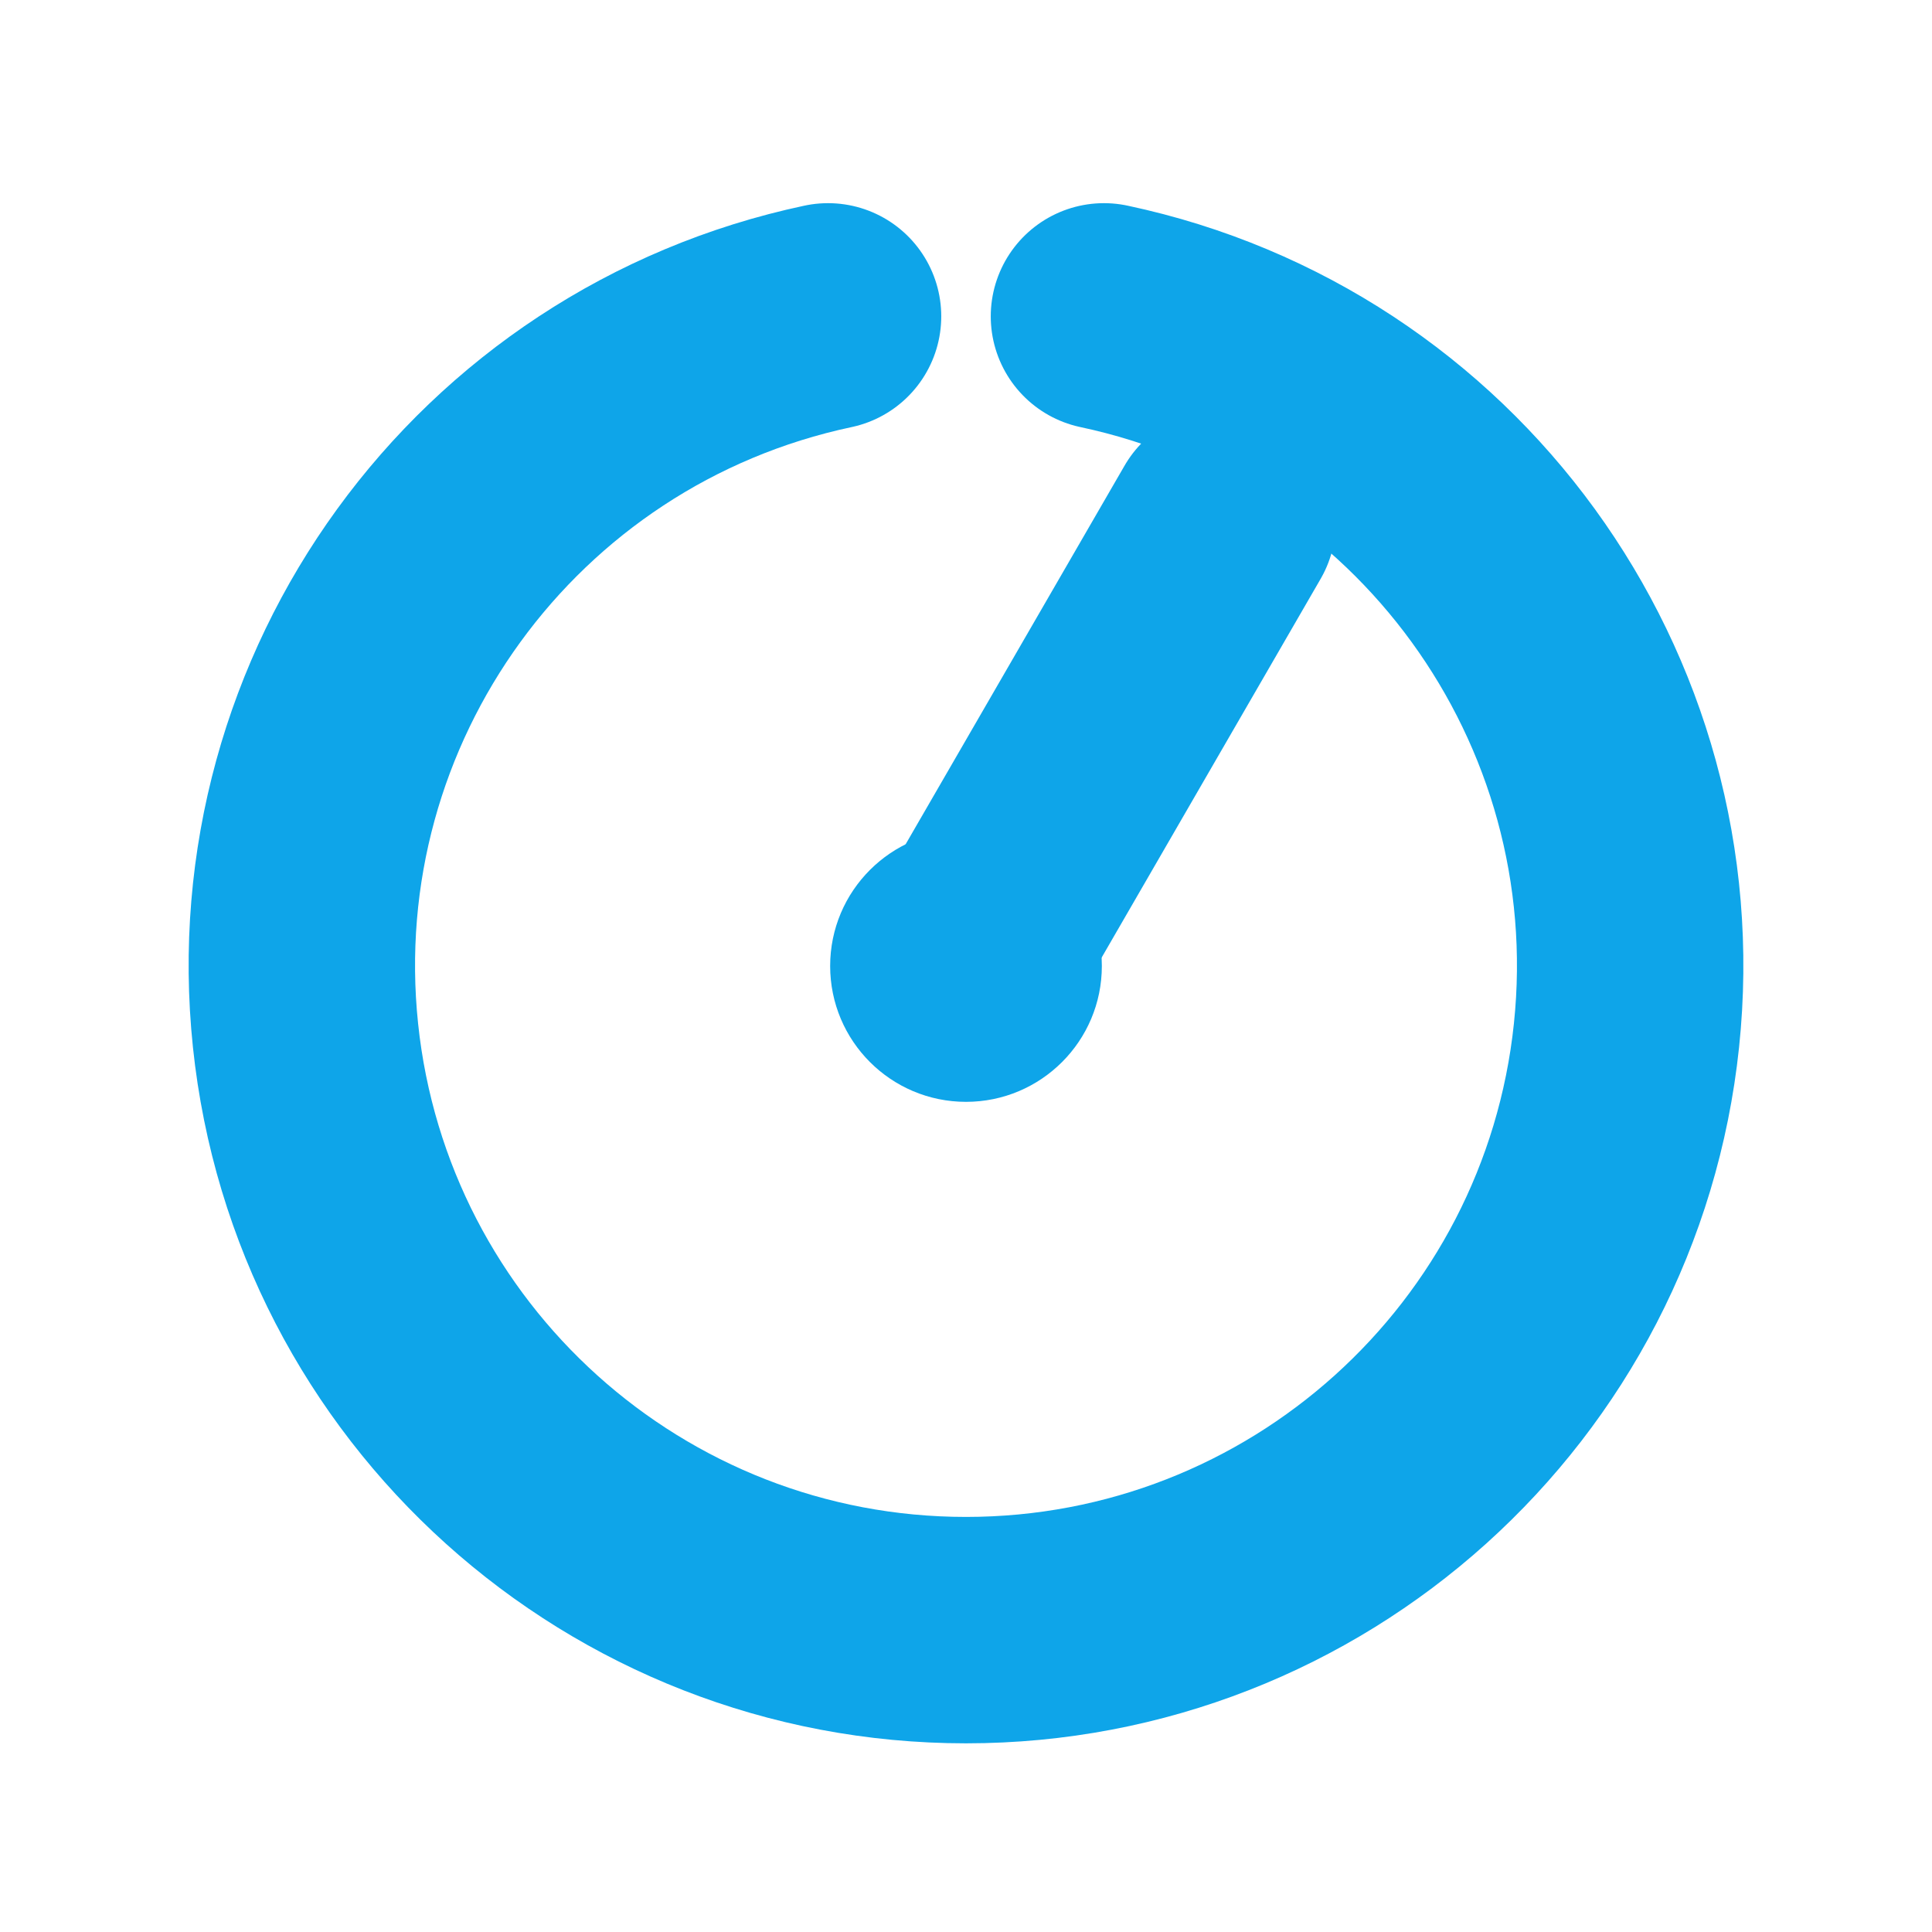
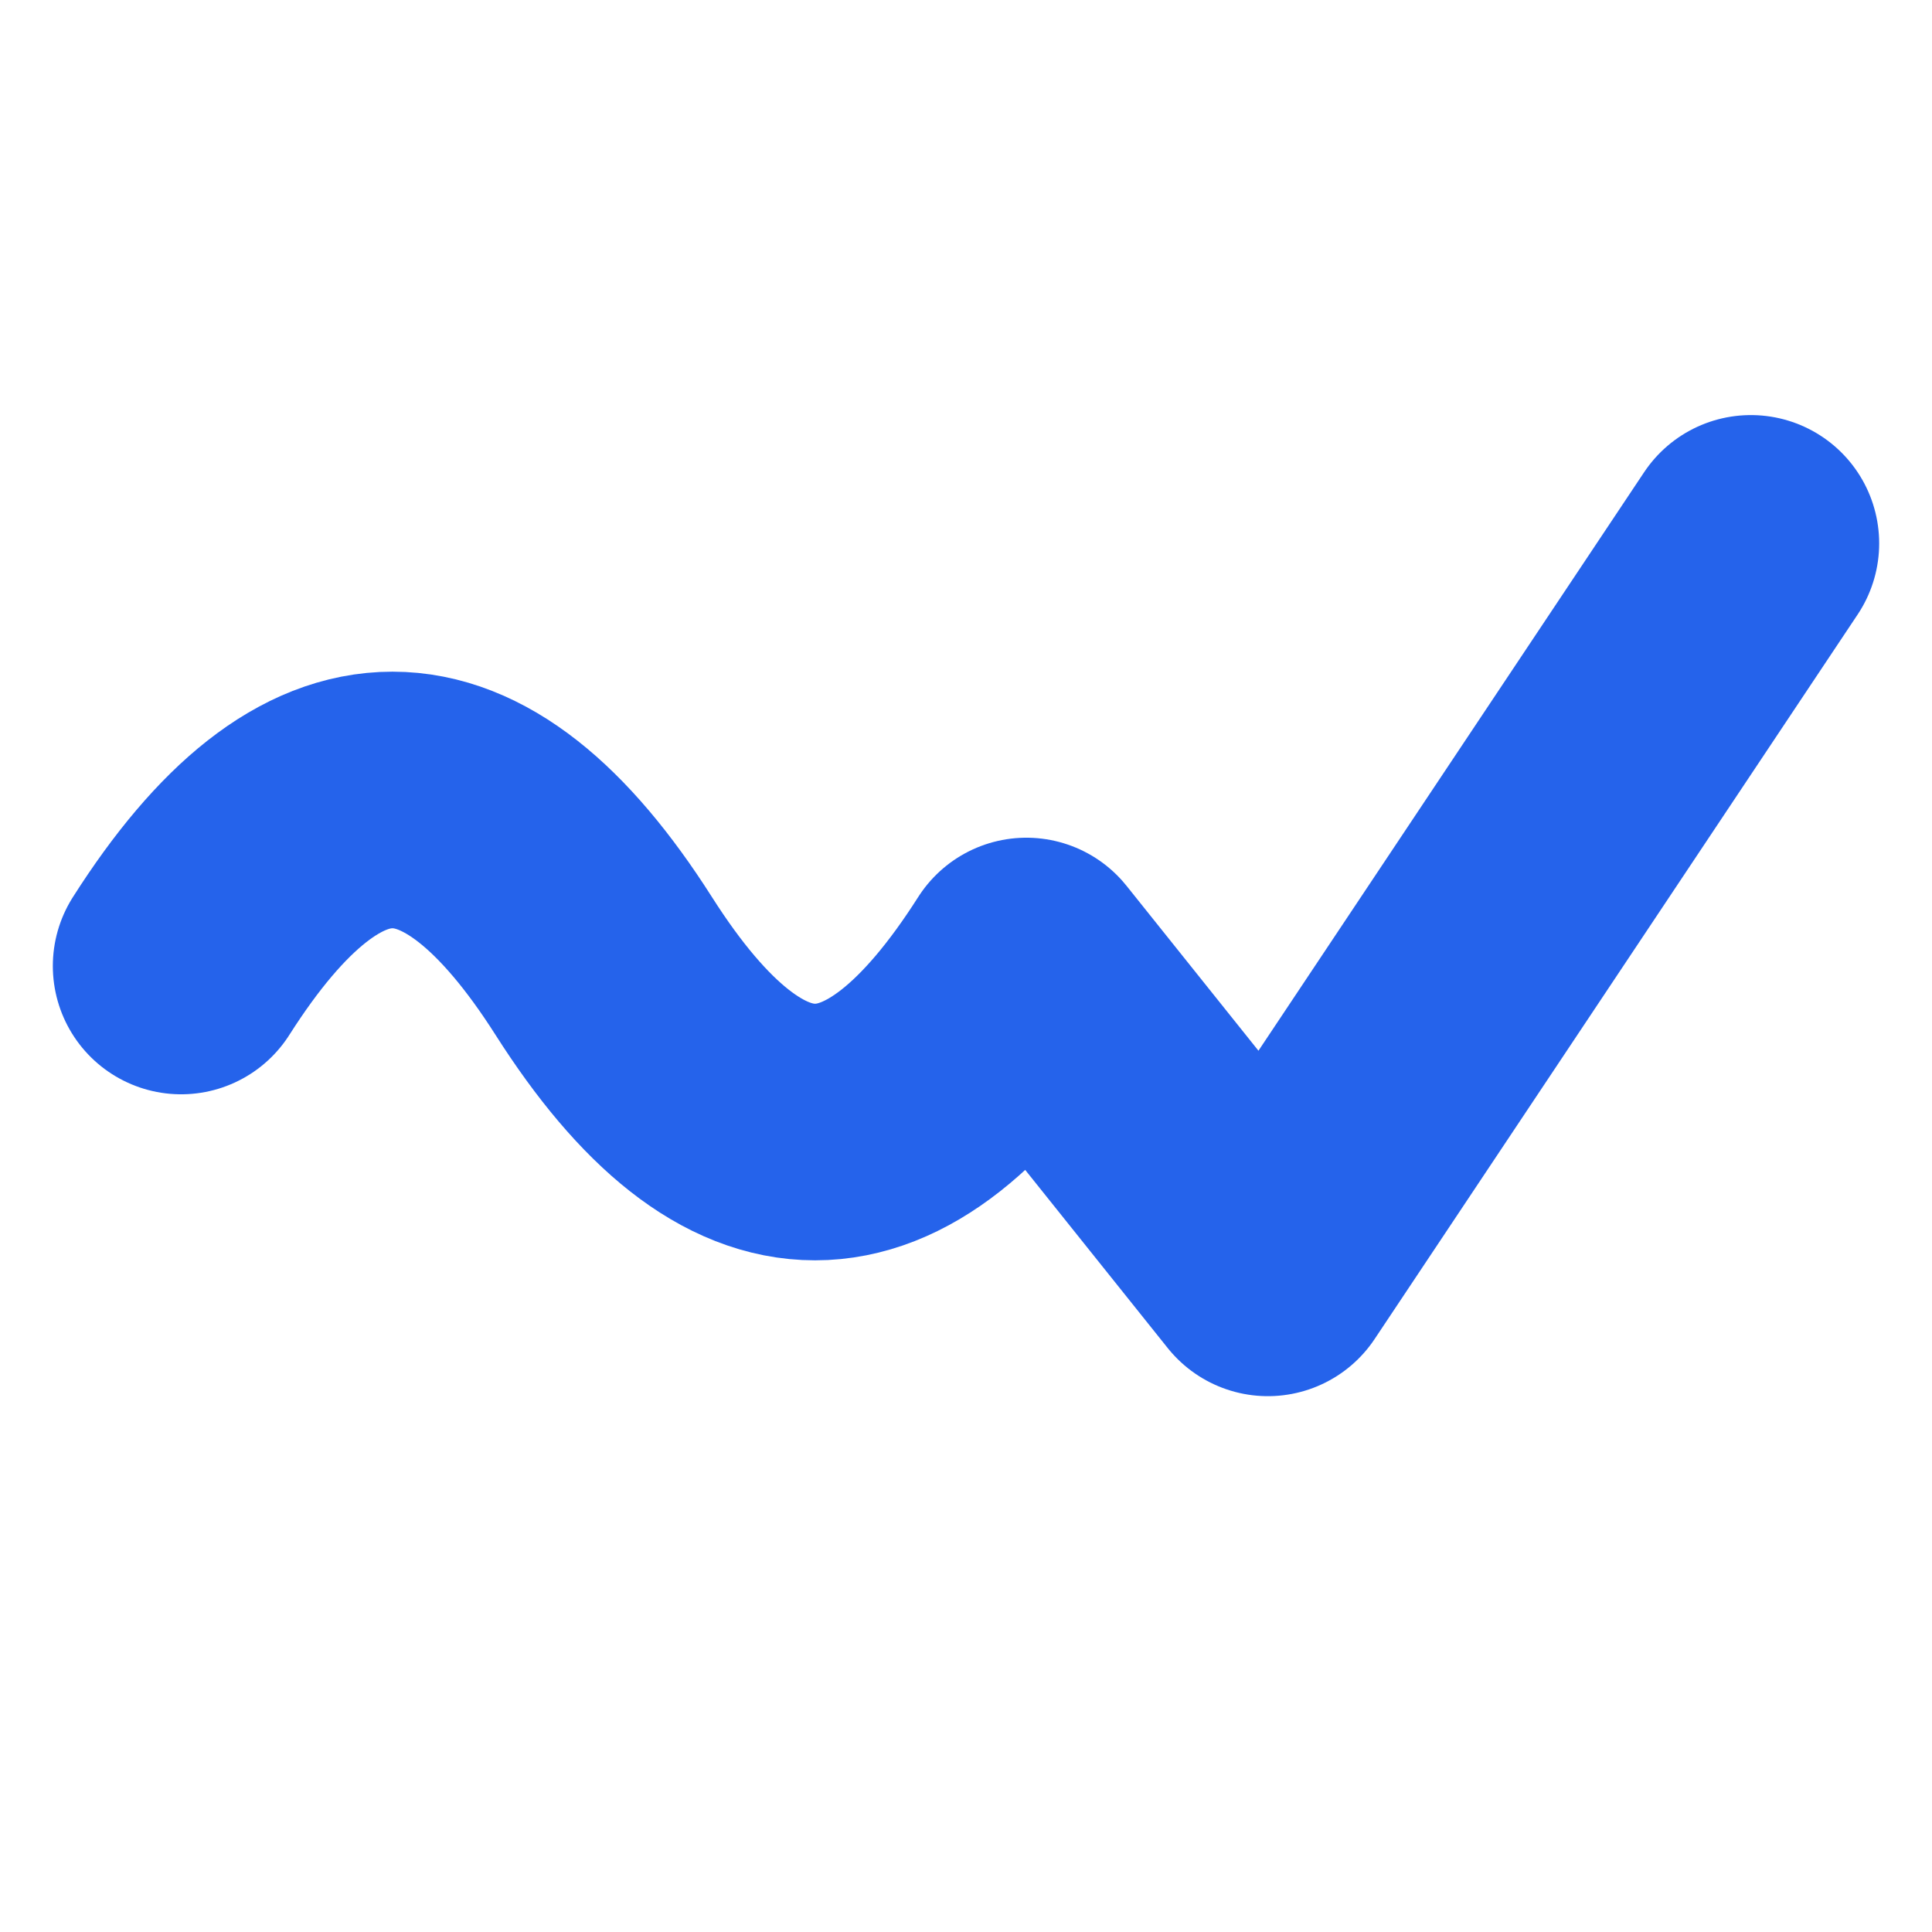
<svg xmlns="http://www.w3.org/2000/svg" viewBox="0 0 64 64" width="64" height="64" role="img" aria-label="SwimSync">
-   <g fill="none" stroke="#0ea5e9" stroke-width="7.5" stroke-linecap="round">
-     <path d="M36.57 10.48A22 22 0 1 1 27.43 10.48" />
-     <path d="M32 32 40.5 17.3" />
-   </g>
-   <circle cx="32" cy="32" r="4.5" fill="#0ea5e9" />
+   <path d="M6 32Q13 21 20 32T34 32L42 42 58 18" fill="none" stroke="#2563eb" stroke-width="8.5" stroke-linecap="round" stroke-linejoin="round" />
</svg>
